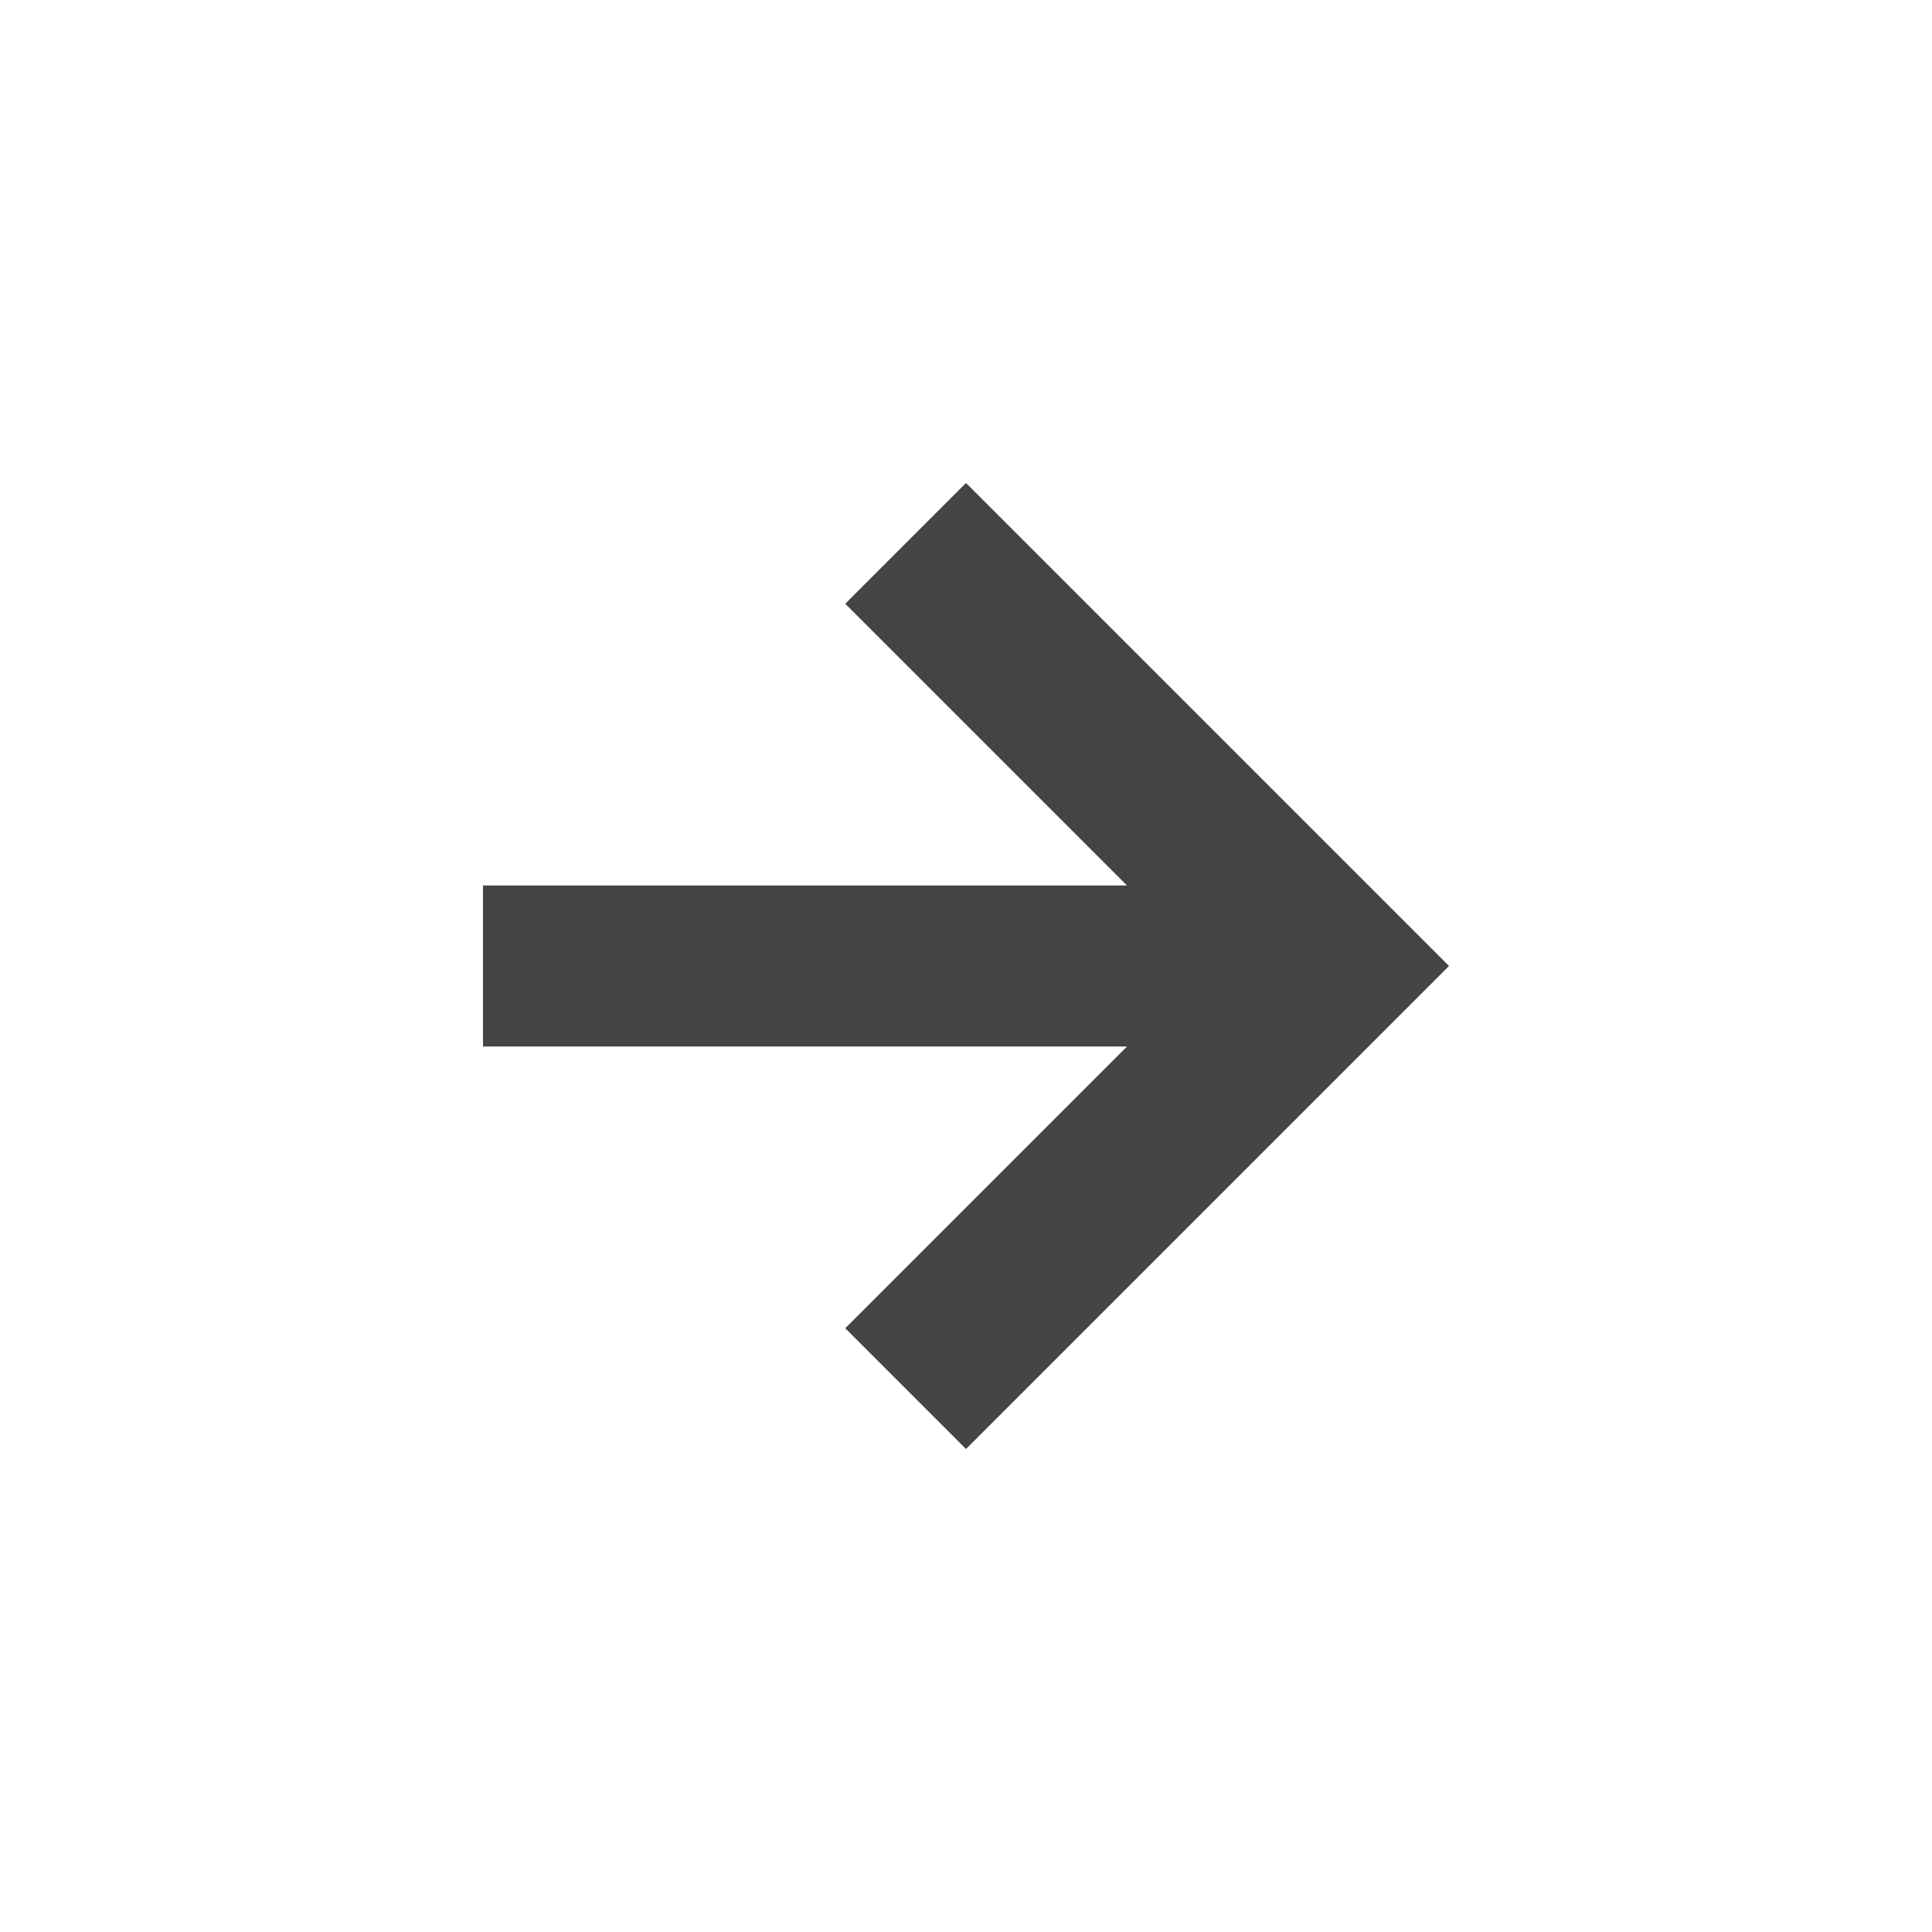
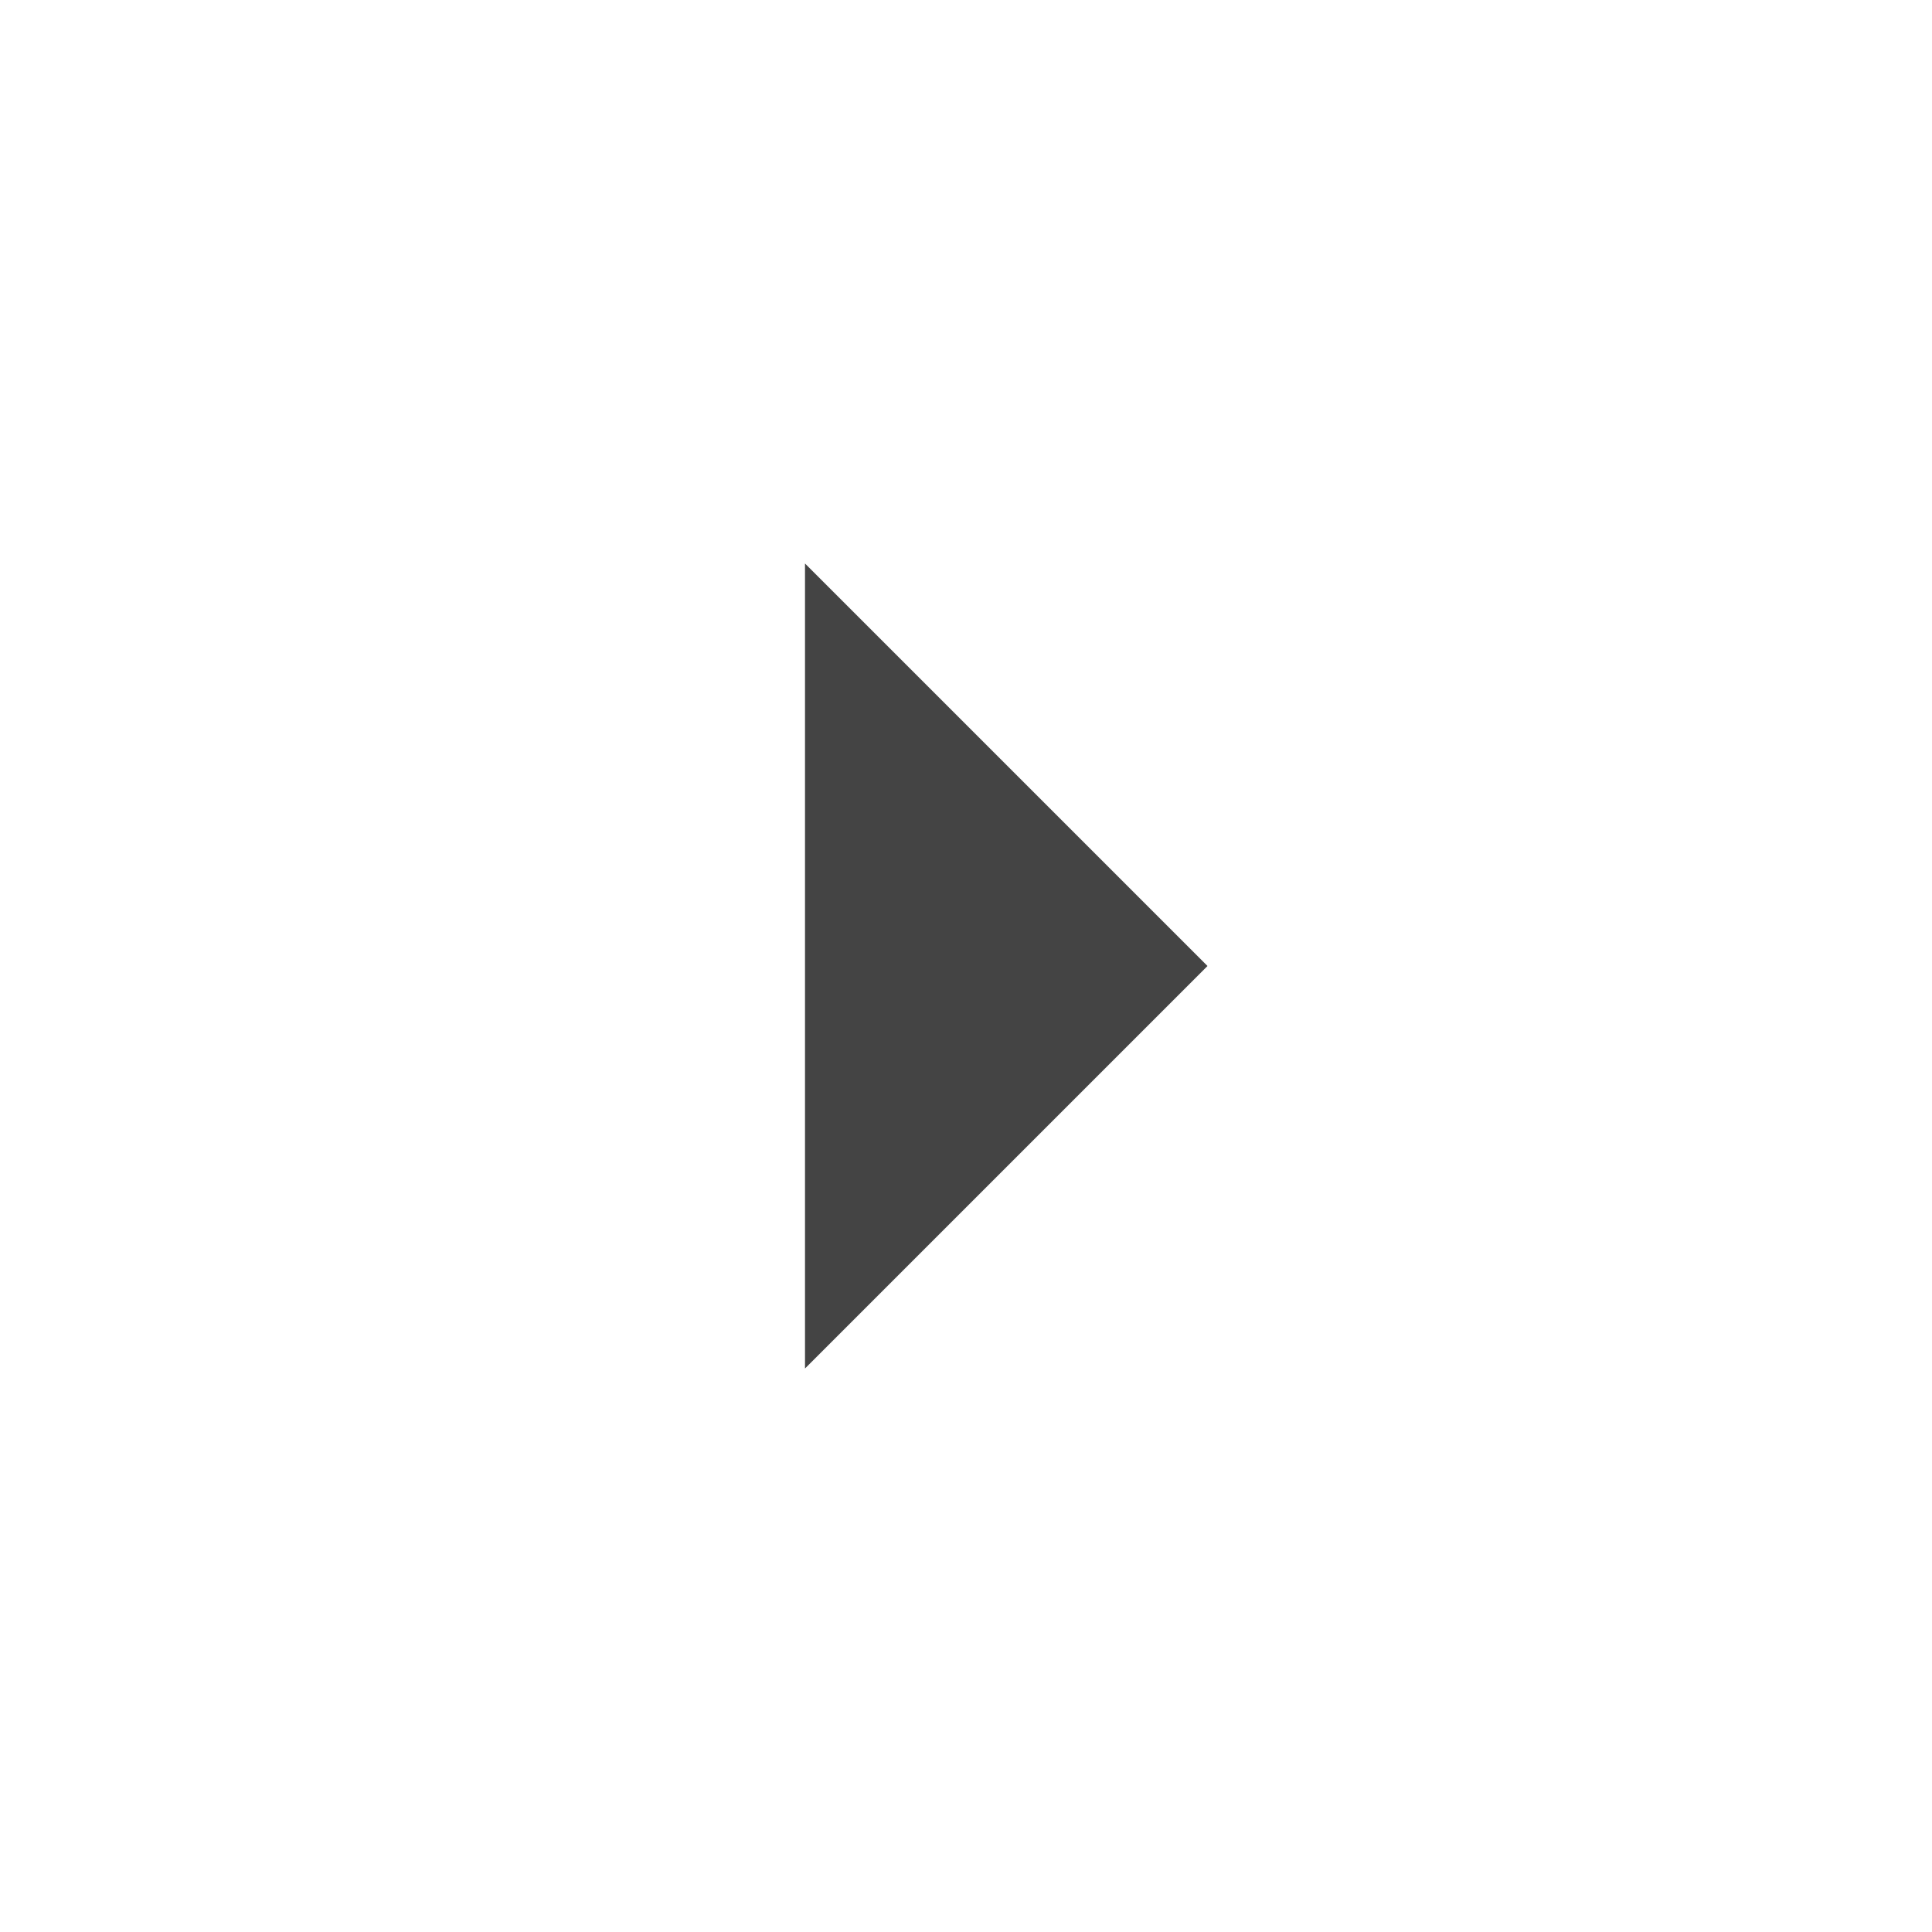
- <svg xmlns="http://www.w3.org/2000/svg" width="24" height="24" version="1.1">
+ <svg xmlns="http://www.w3.org/2000/svg" width="24" height="24" viewBox="0 0 24 24">
  <defs>
    <style id="current-color-scheme" type="text/css">
   .ColorScheme-Text { color:#444444; } .ColorScheme-Highlight { color:#4285f4; } .ColorScheme-NeutralText { color:#ff9800; } .ColorScheme-PositiveText { color:#4caf50; } .ColorScheme-NegativeText { color:#f44336; }
  </style>
  </defs>
-   <g transform="matrix(1,0,0,1,4,4)">
-     <path class="ColorScheme-Text" d="M 2,9 H 10 L 6.5,12.5 8,14 14,8 8,2 6.5,3.5 10,7 H 2 Z" style="fill:currentColor" />
-   </g>
+   <path style="fill:currentColor" class="ColorScheme-Text" d="M 6 3 L 6 13 L 11 8 L 6 3 z" transform="translate(4 4)" />
</svg>
